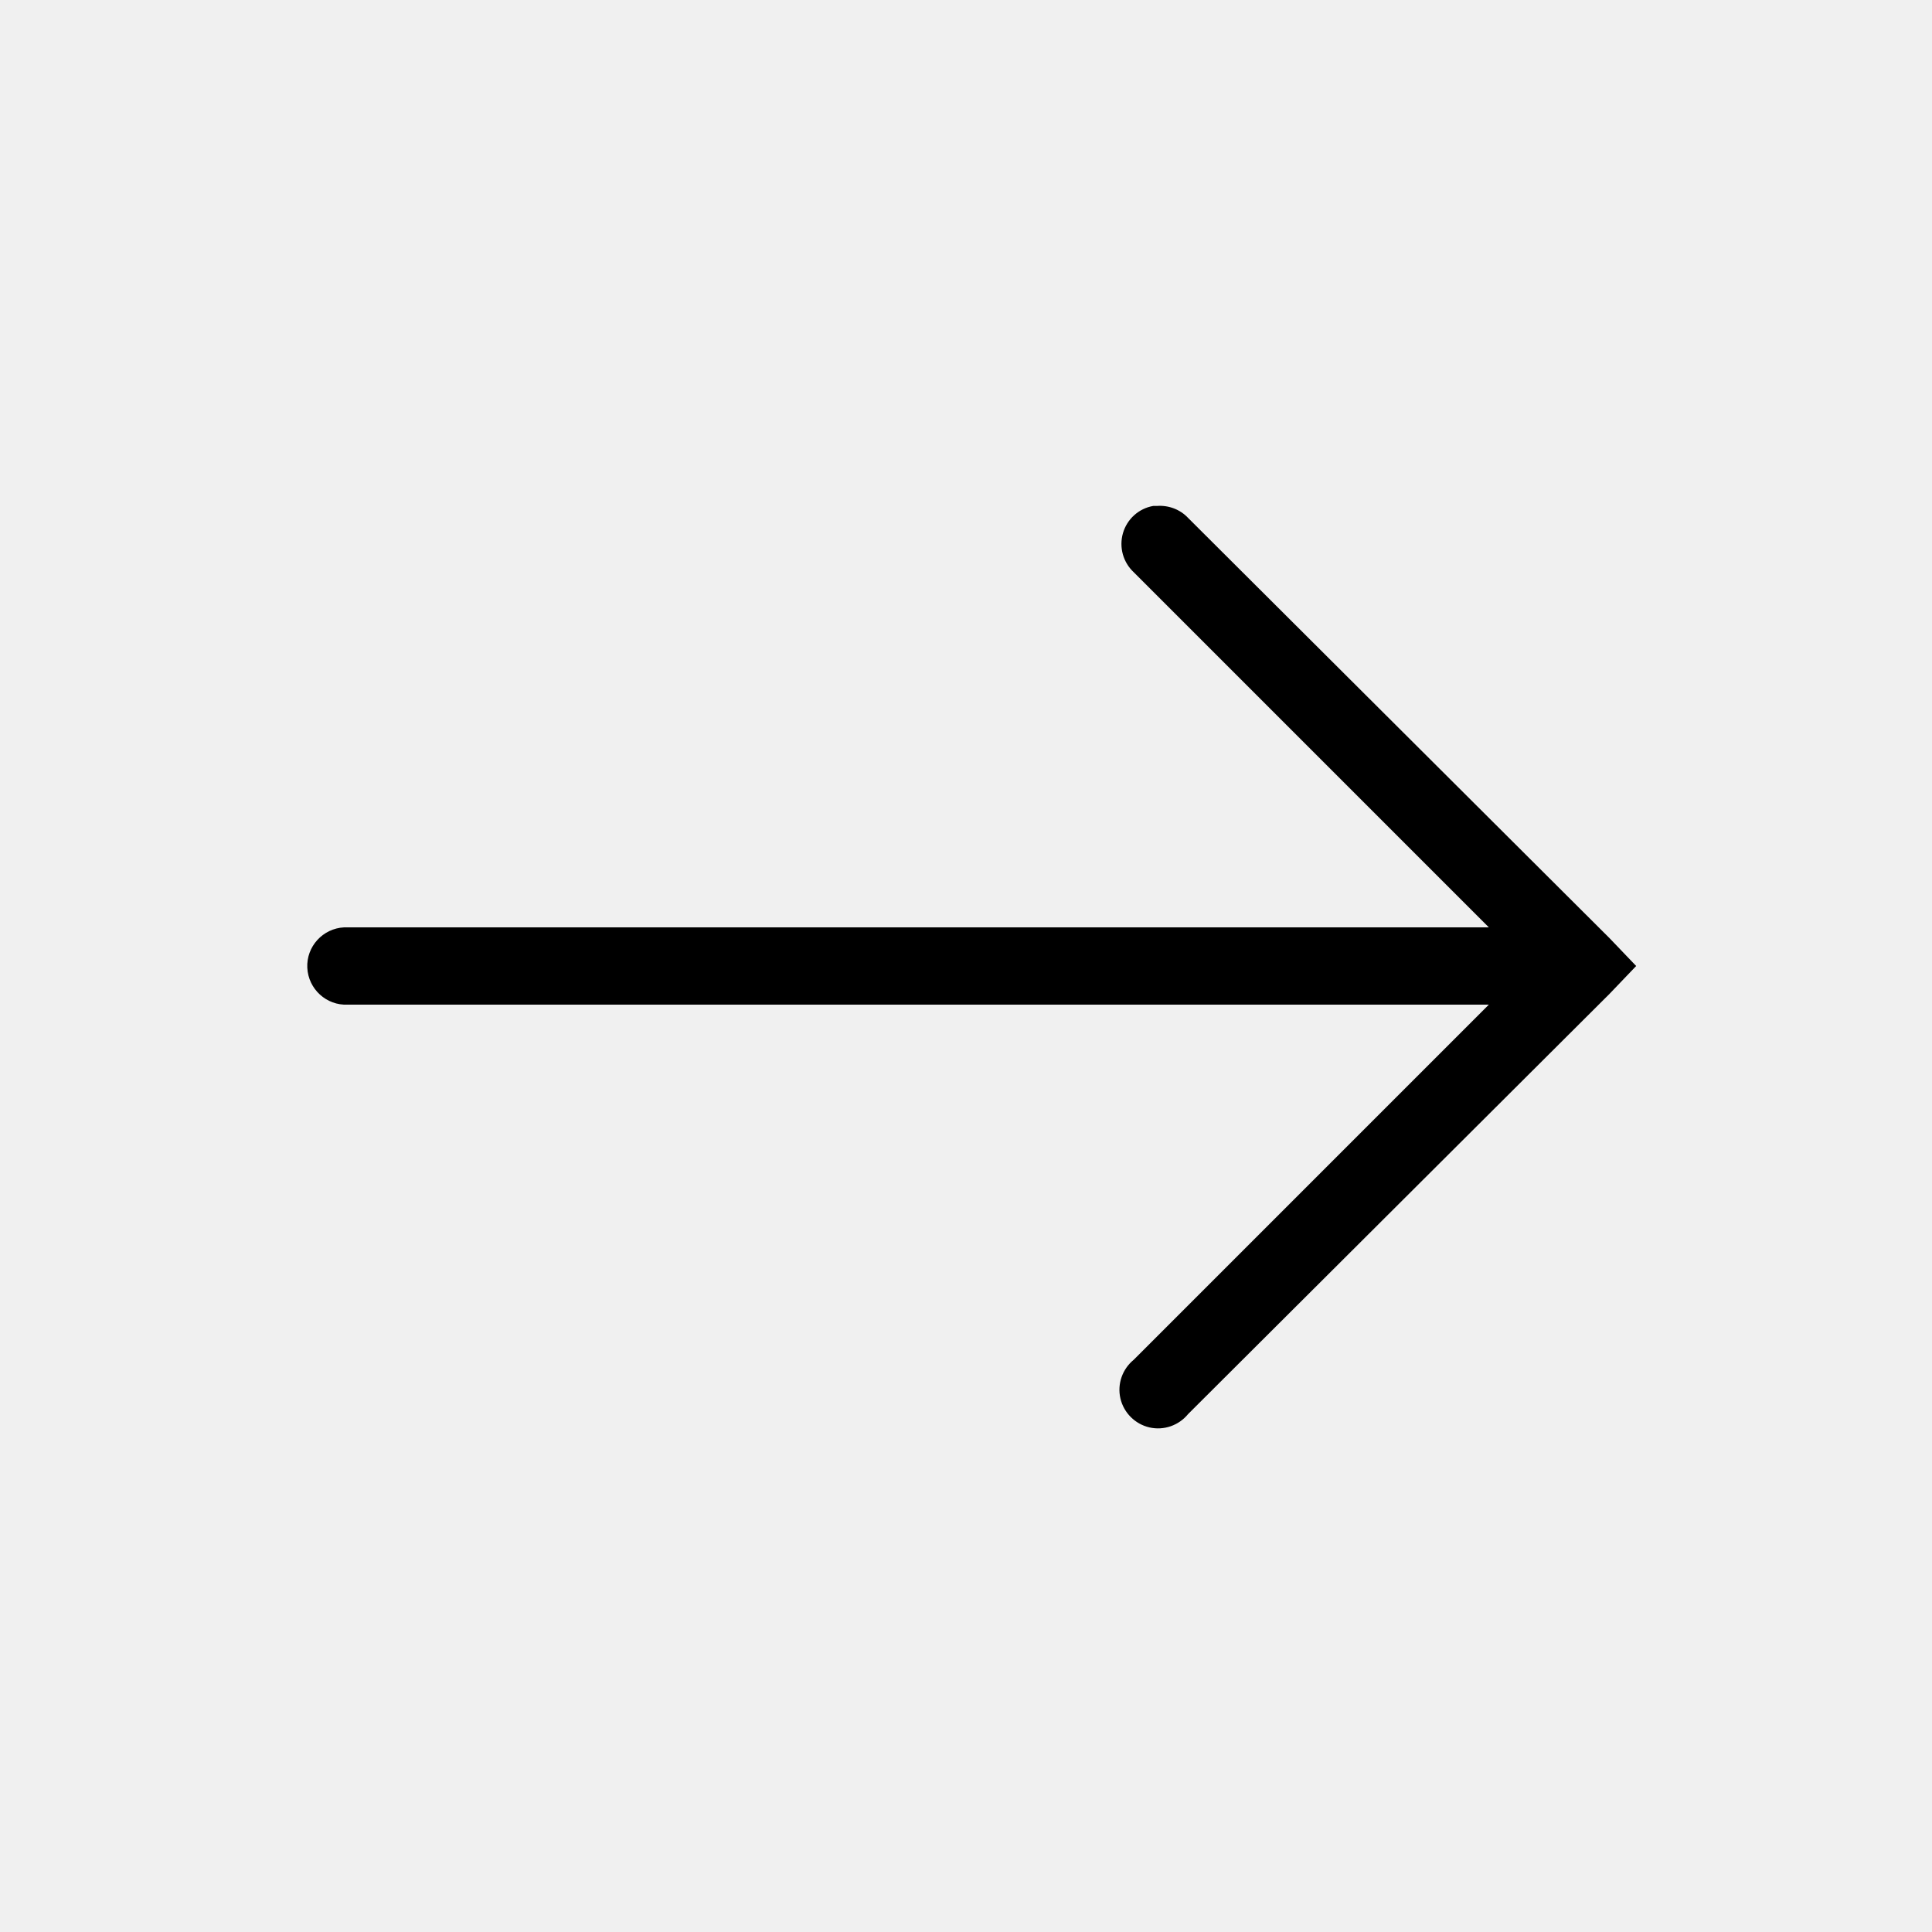
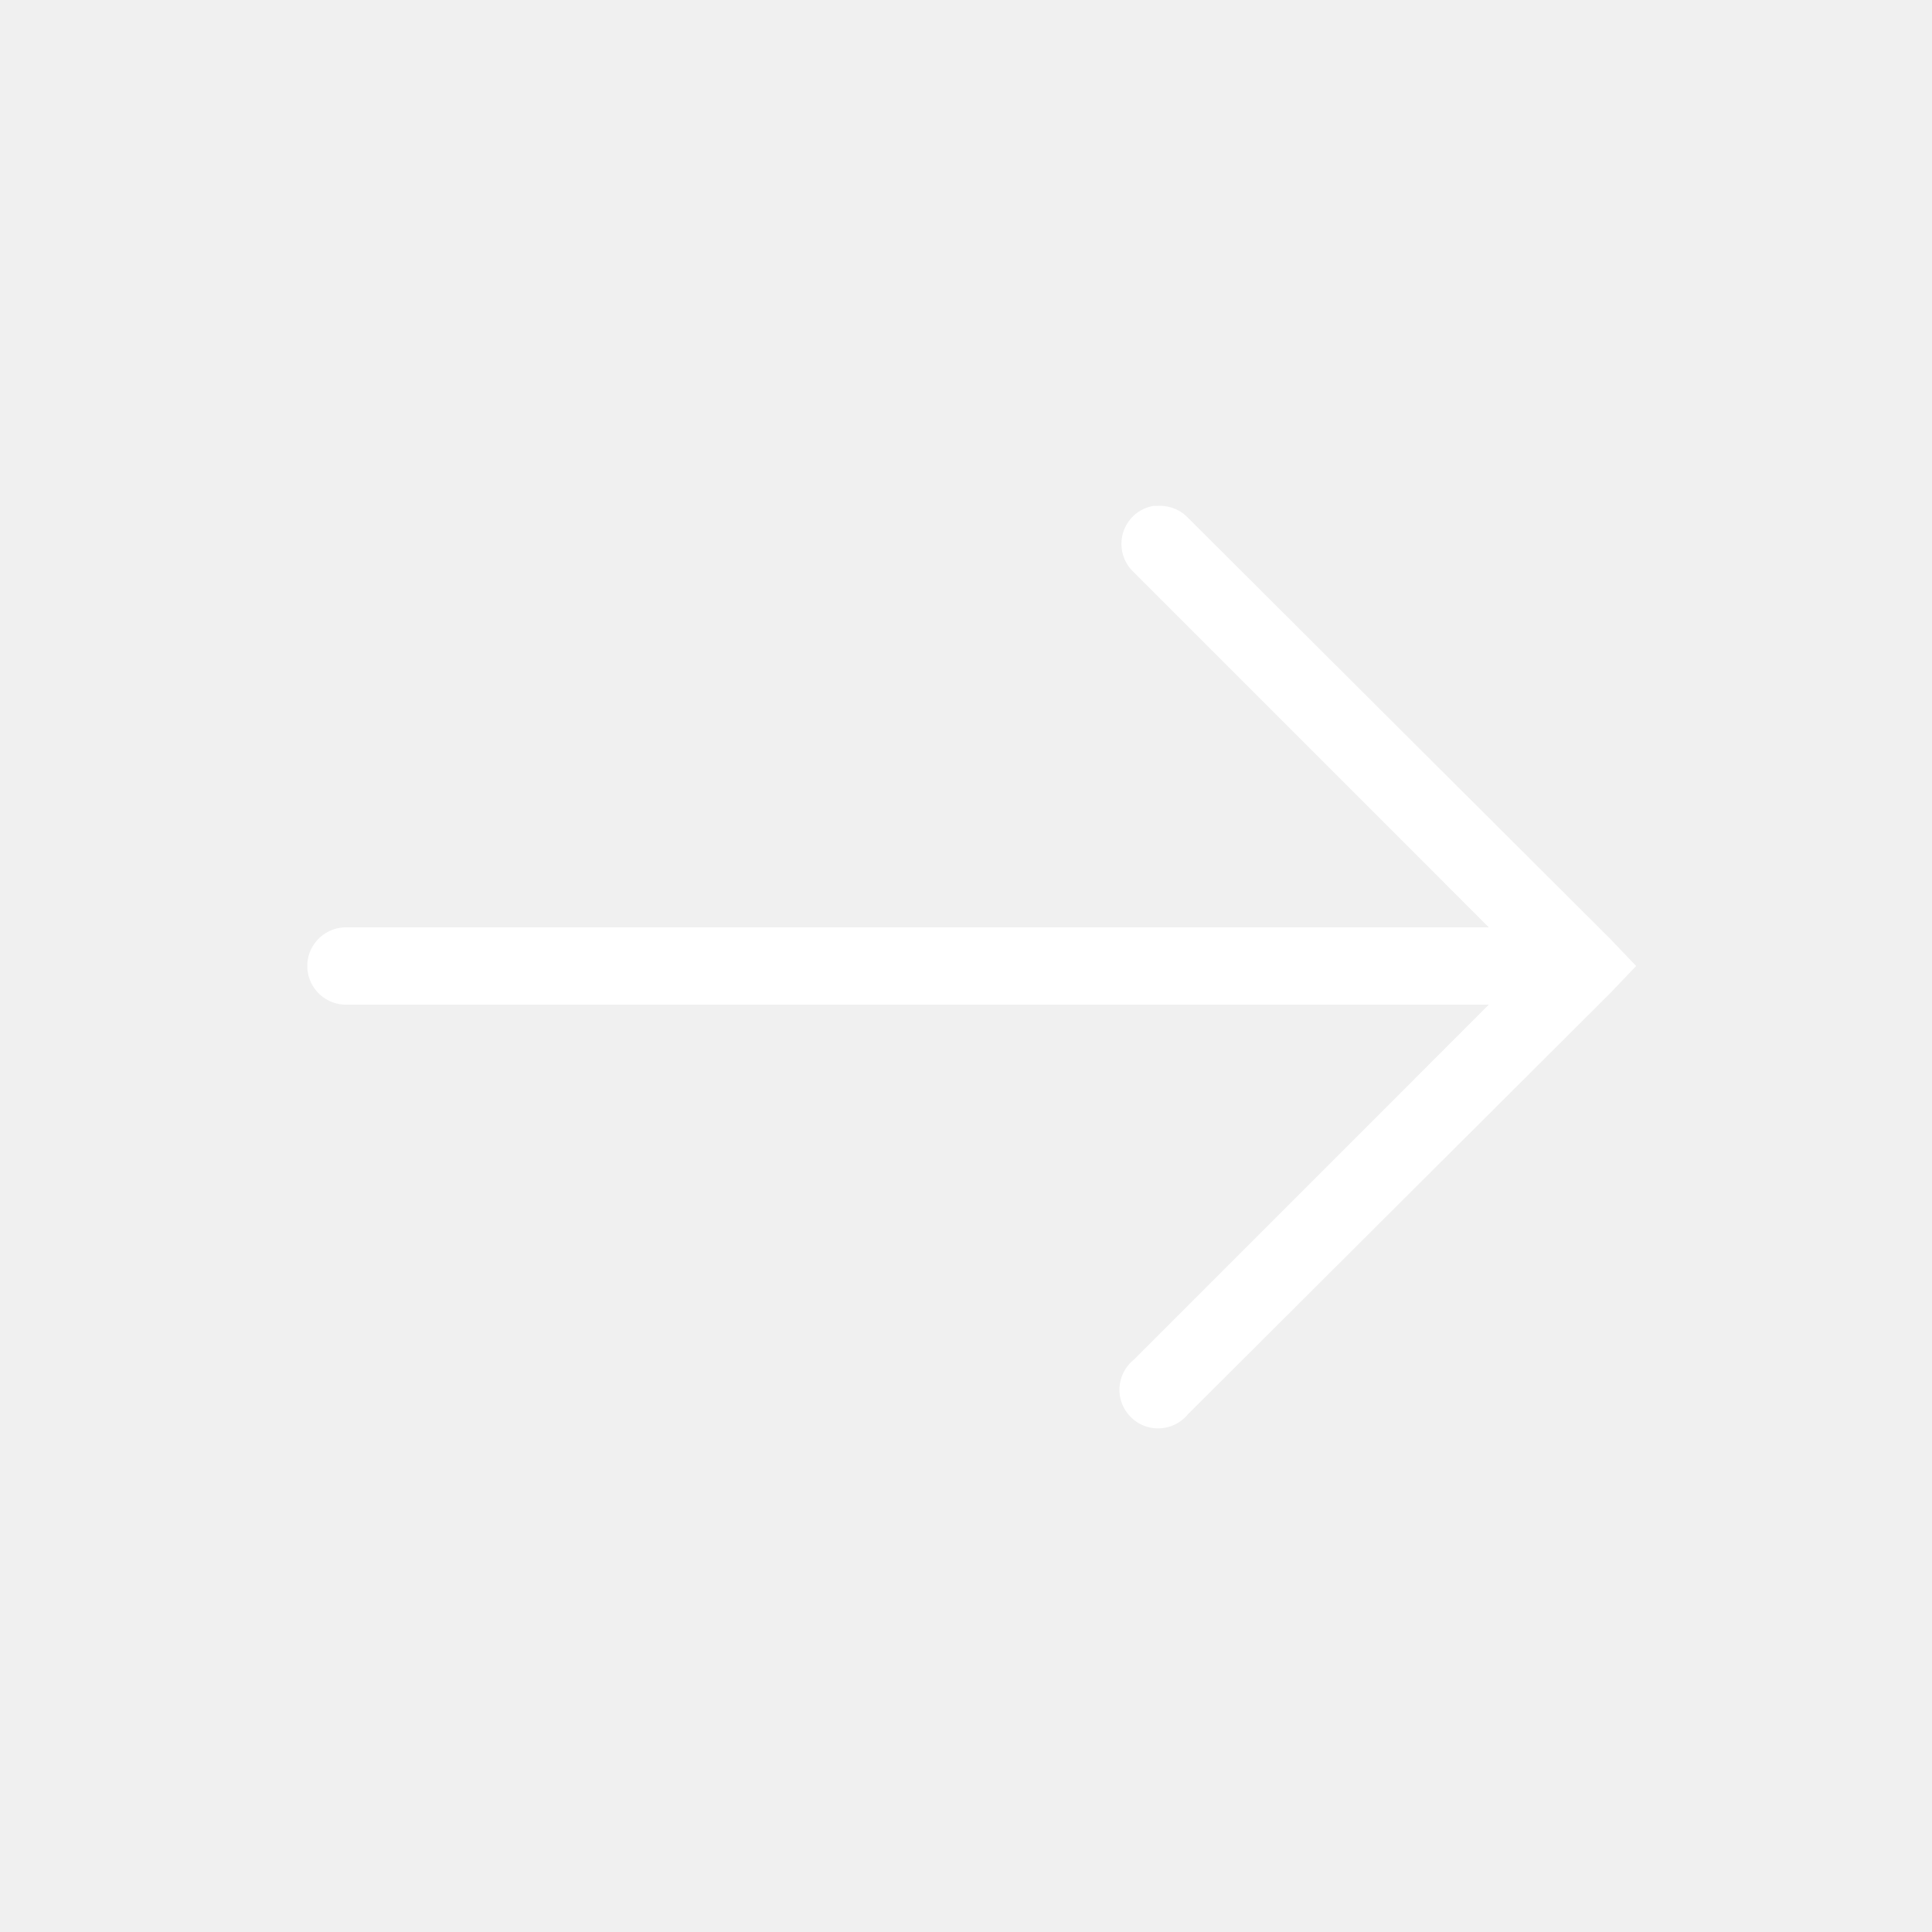
- <svg xmlns="http://www.w3.org/2000/svg" fill="#000000" viewBox="0 0 50 50" width="50px" height="50px">
-   <path d="M 29.844 13.094 C 29.469 13.16 29.168 13.434 29.062 13.797 C 28.957 14.164 29.066 14.555 29.344 14.812 L 38.531 24 L 9 24 C 8.969 24 8.938 24 8.906 24 C 8.355 24.027 7.926 24.496 7.953 25.047 C 7.98 25.598 8.449 26.027 9 26 L 38.531 26 L 29.344 35.188 C 29.047 35.43 28.91 35.816 28.996 36.191 C 29.082 36.562 29.375 36.855 29.746 36.941 C 30.121 37.027 30.508 36.891 30.75 36.594 L 41.656 25.719 L 42.344 25 L 41.656 24.281 L 30.75 13.406 C 30.543 13.184 30.242 13.07 29.938 13.094 C 29.906 13.094 29.875 13.094 29.844 13.094 Z" />
+ <svg xmlns="http://www.w3.org/2000/svg" viewBox="0 0 50 50" width="50px" height="50px">
+   <path fill="#ffffff" d="M 29.844 13.094 C 29.469 13.16 29.168 13.434 29.062 13.797 C 28.957 14.164 29.066 14.555 29.344 14.812 L 38.531 24 L 9 24 C 8.969 24 8.938 24 8.906 24 C 8.355 24.027 7.926 24.496 7.953 25.047 C 7.98 25.598 8.449 26.027 9 26 L 38.531 26 L 29.344 35.188 C 29.047 35.43 28.91 35.816 28.996 36.191 C 29.082 36.562 29.375 36.855 29.746 36.941 C 30.121 37.027 30.508 36.891 30.75 36.594 L 41.656 25.719 L 42.344 25 L 41.656 24.281 L 30.75 13.406 C 30.543 13.184 30.242 13.07 29.938 13.094 C 29.906 13.094 29.875 13.094 29.844 13.094 Z" />
</svg>
